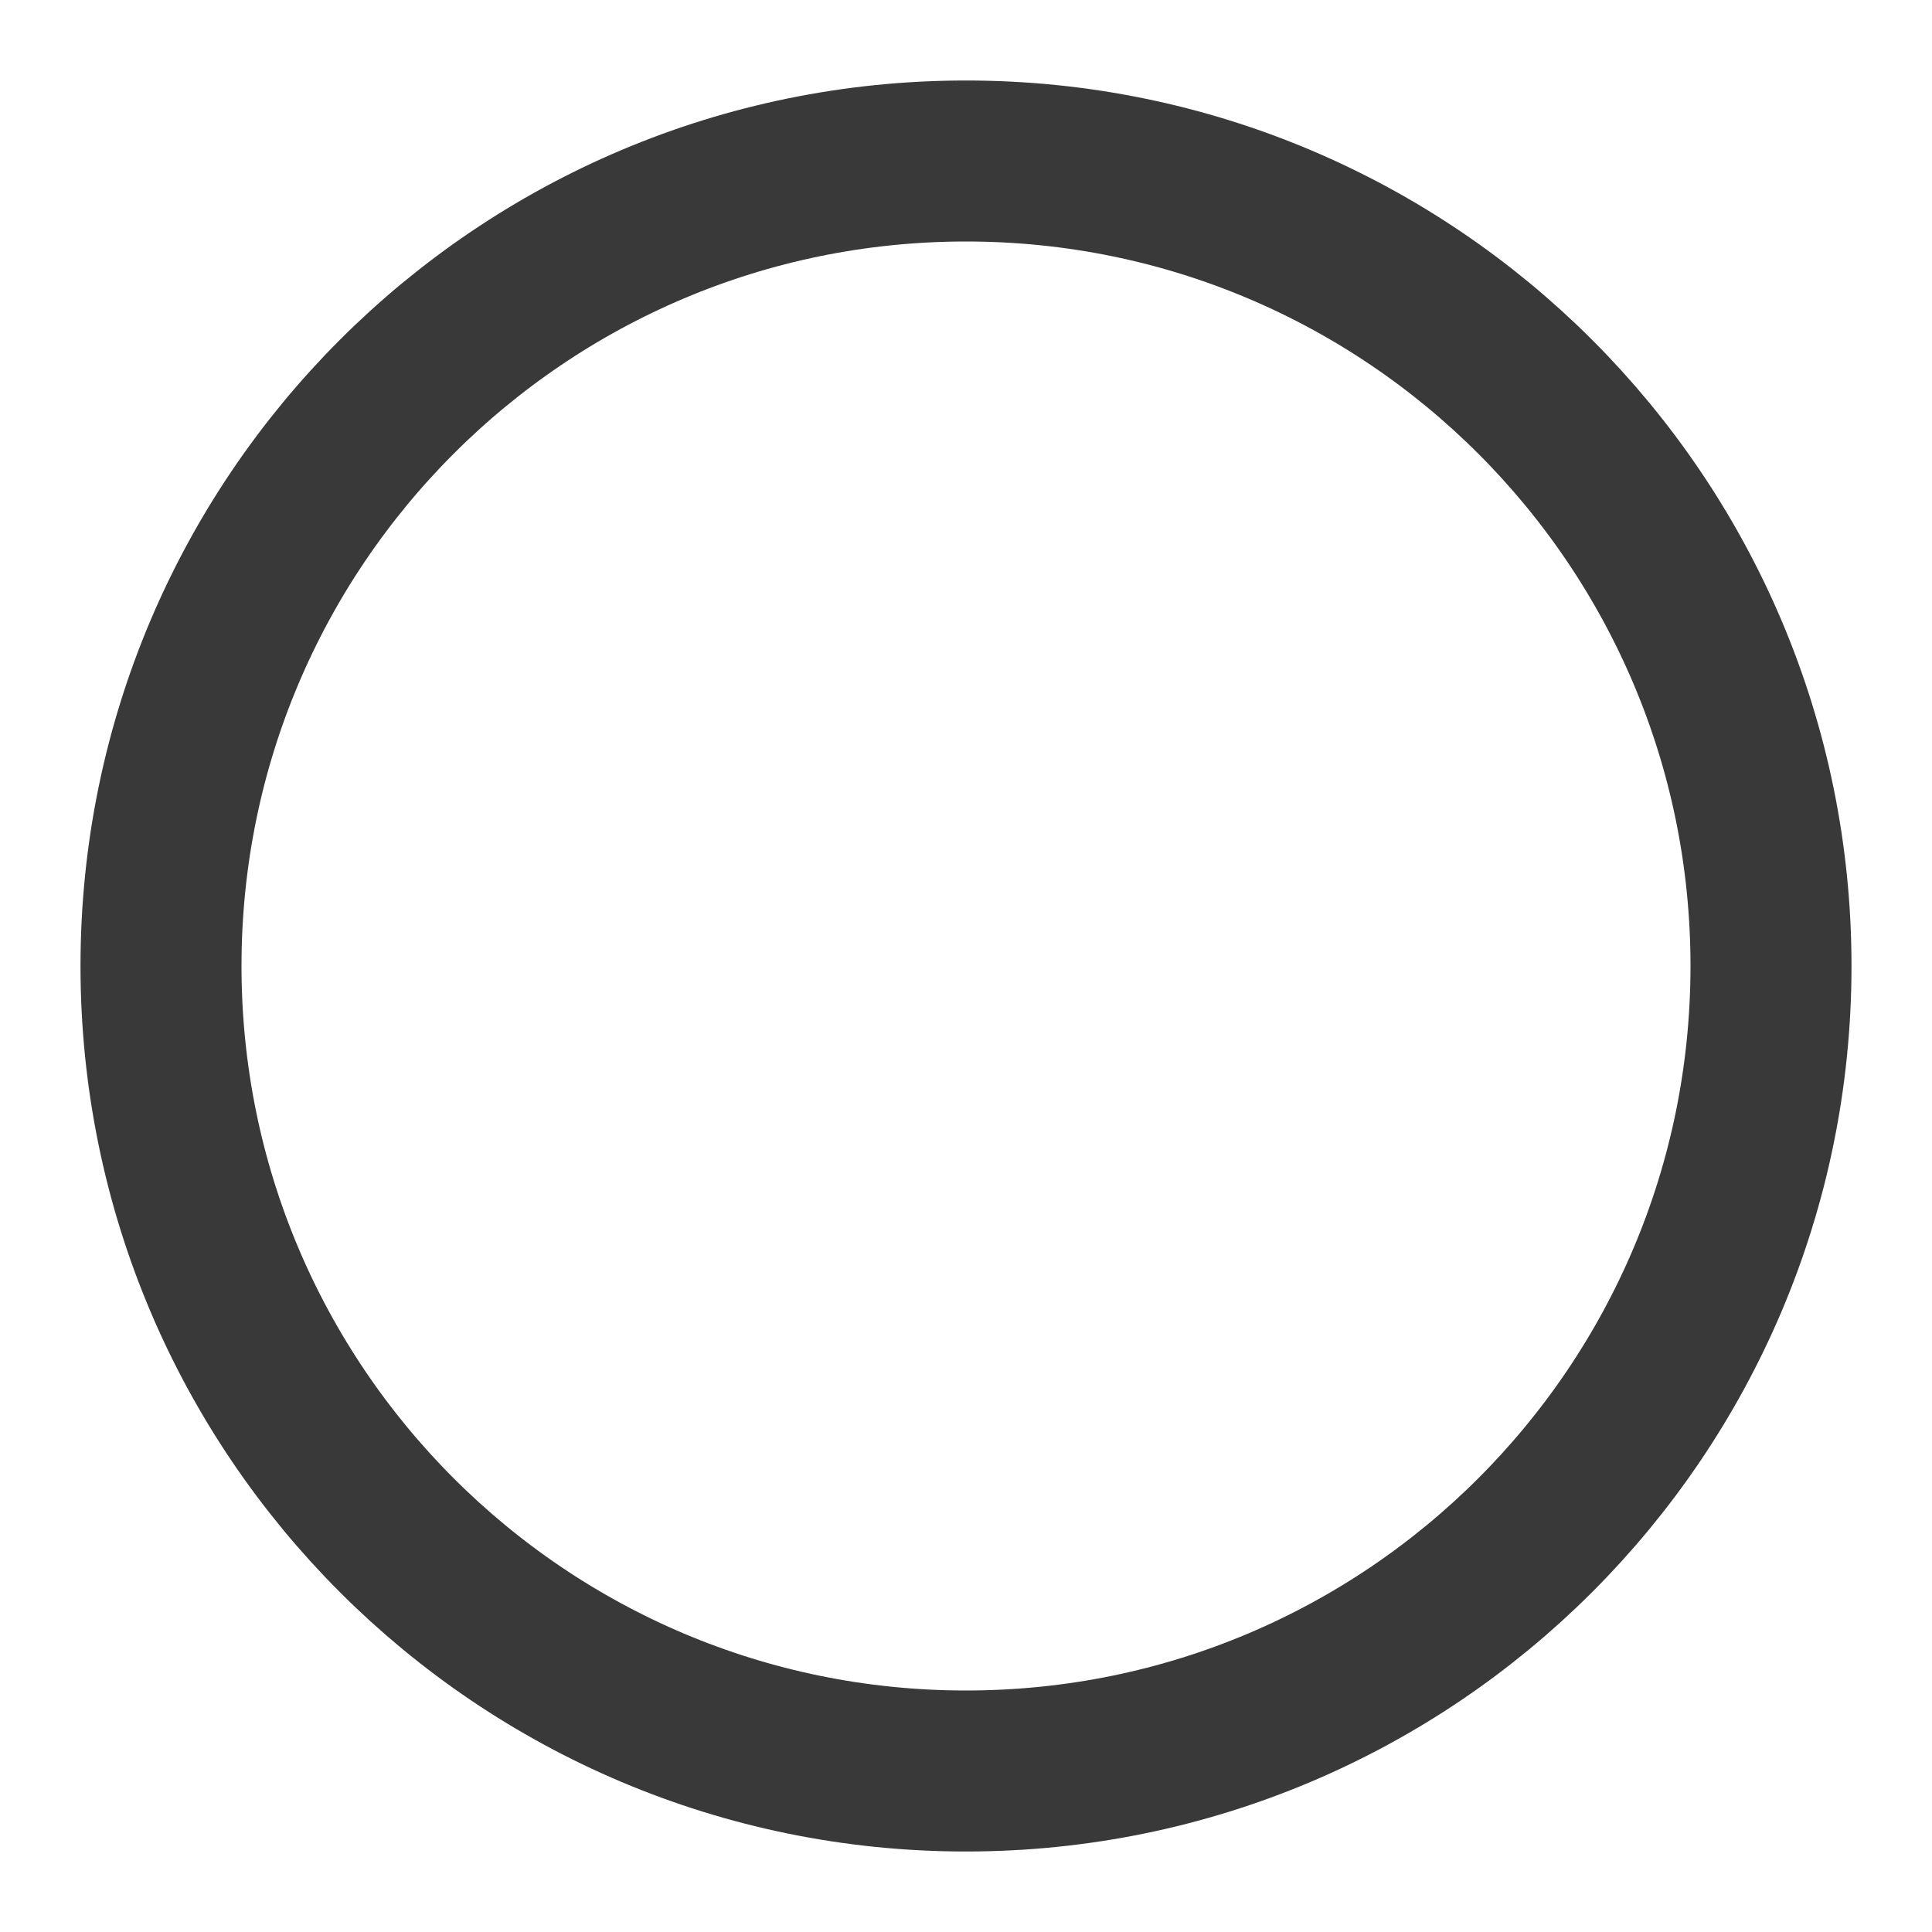
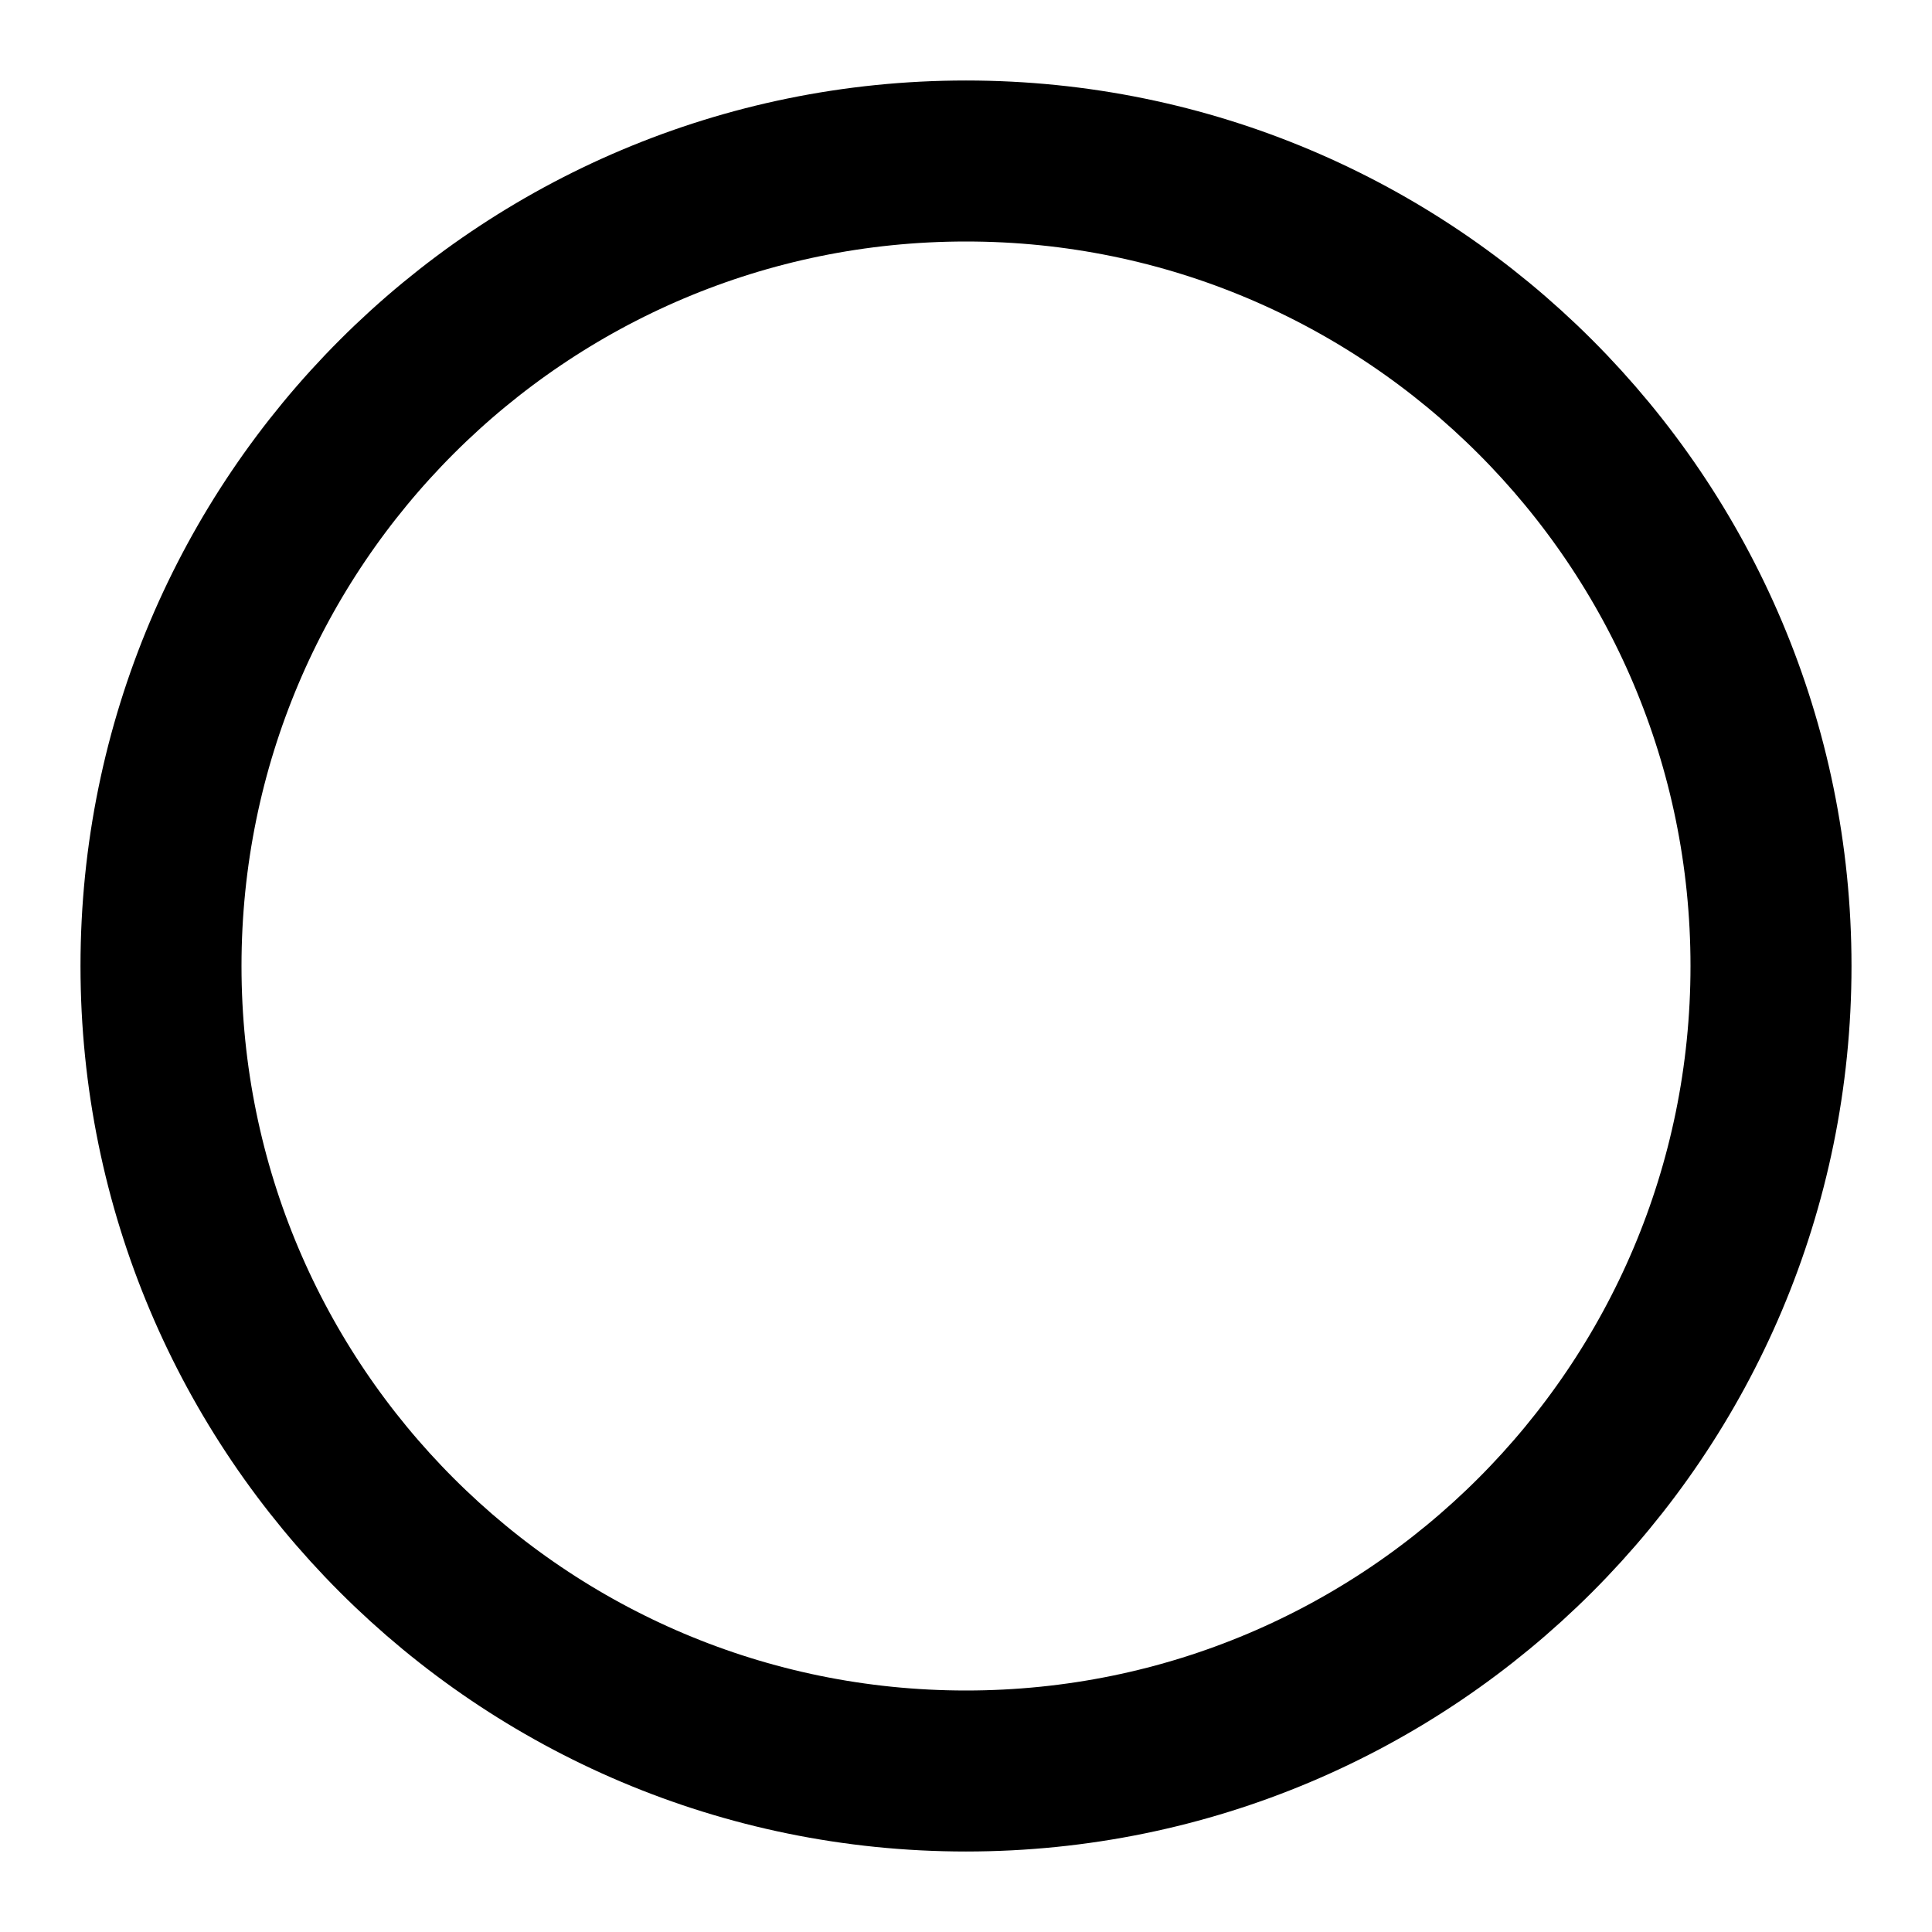
<svg xmlns="http://www.w3.org/2000/svg" width="24" height="24" viewBox="0 0 24 24">
  <defs>
-     <style>.a{fill:none;stroke:#393939;stroke-linecap:round;stroke-linejoin:round;stroke-width:2px;}</style>
+     <style>.a{fill:none;stroke:currentColor;stroke-linecap:round;stroke-linejoin:round;stroke-width:2px;}</style>
  </defs>
  <g transform="translate(-1611 -285)">
    <g transform="translate(1611 285)">
      <path class="a" d="M20,10A10,10,0,1,1,10,0,10,10,0,0,1,20,10Z" transform="translate(2 2)" />
    </g>
  </g>
</svg>
